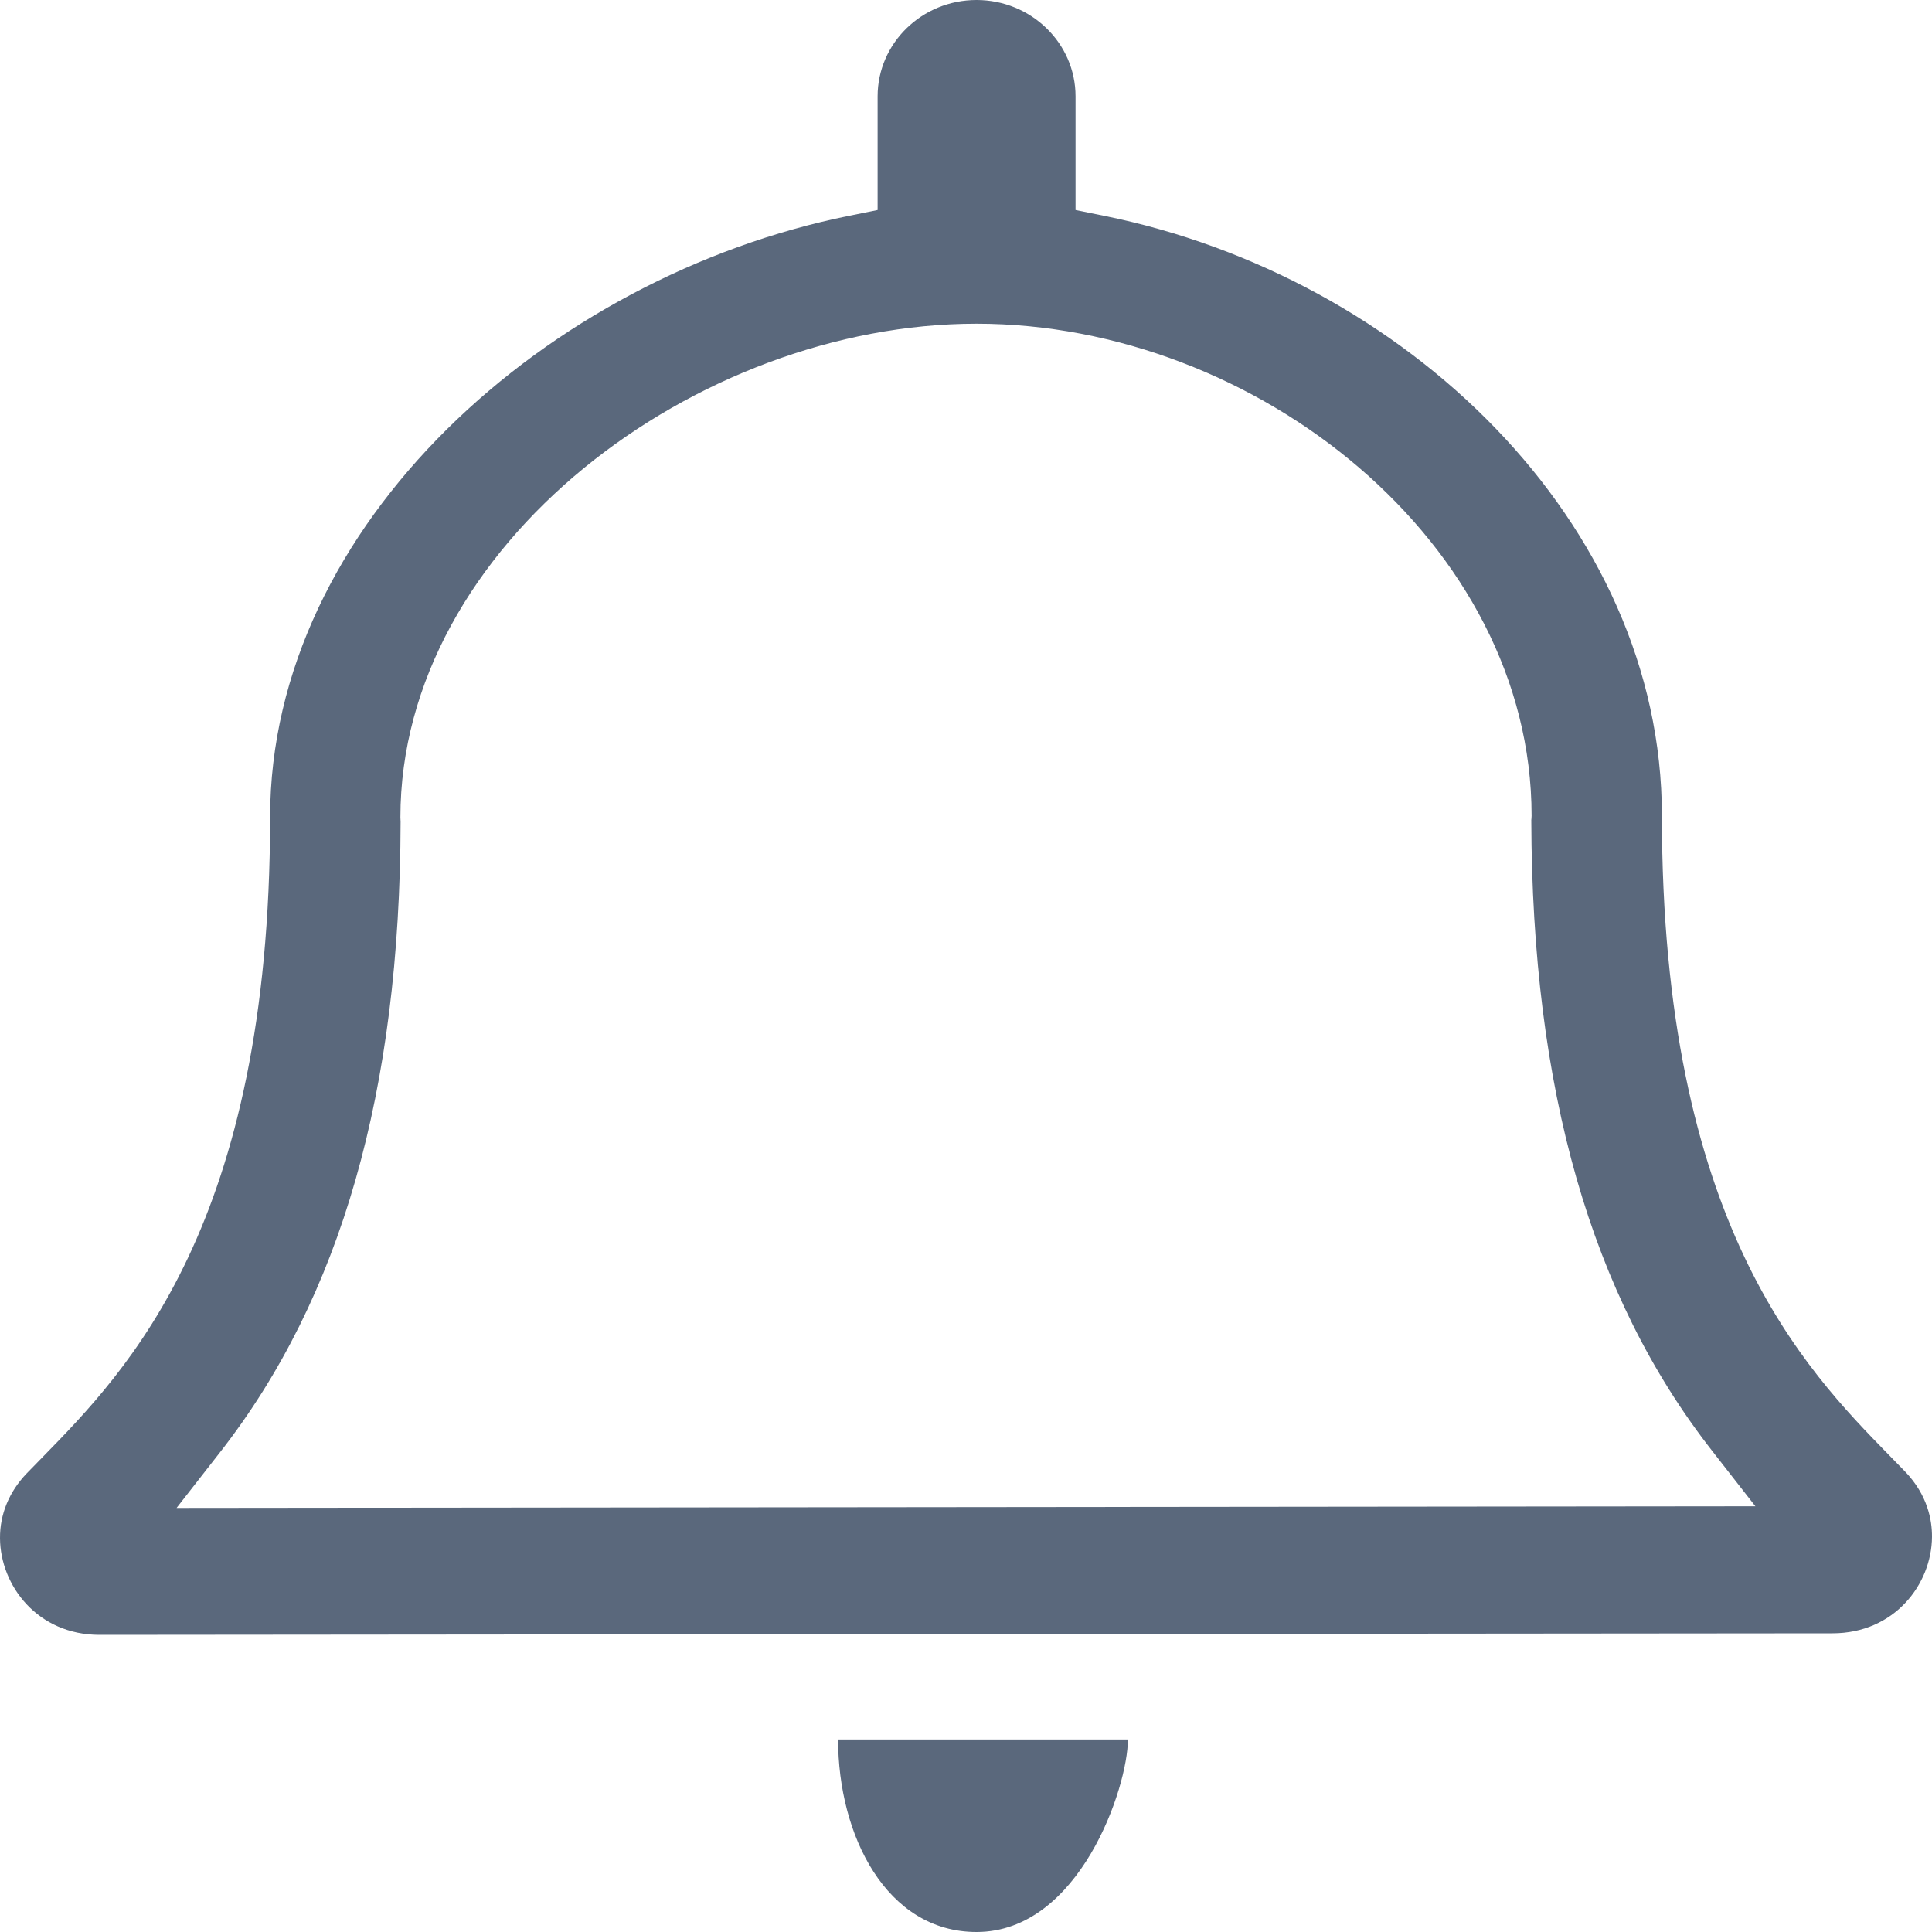
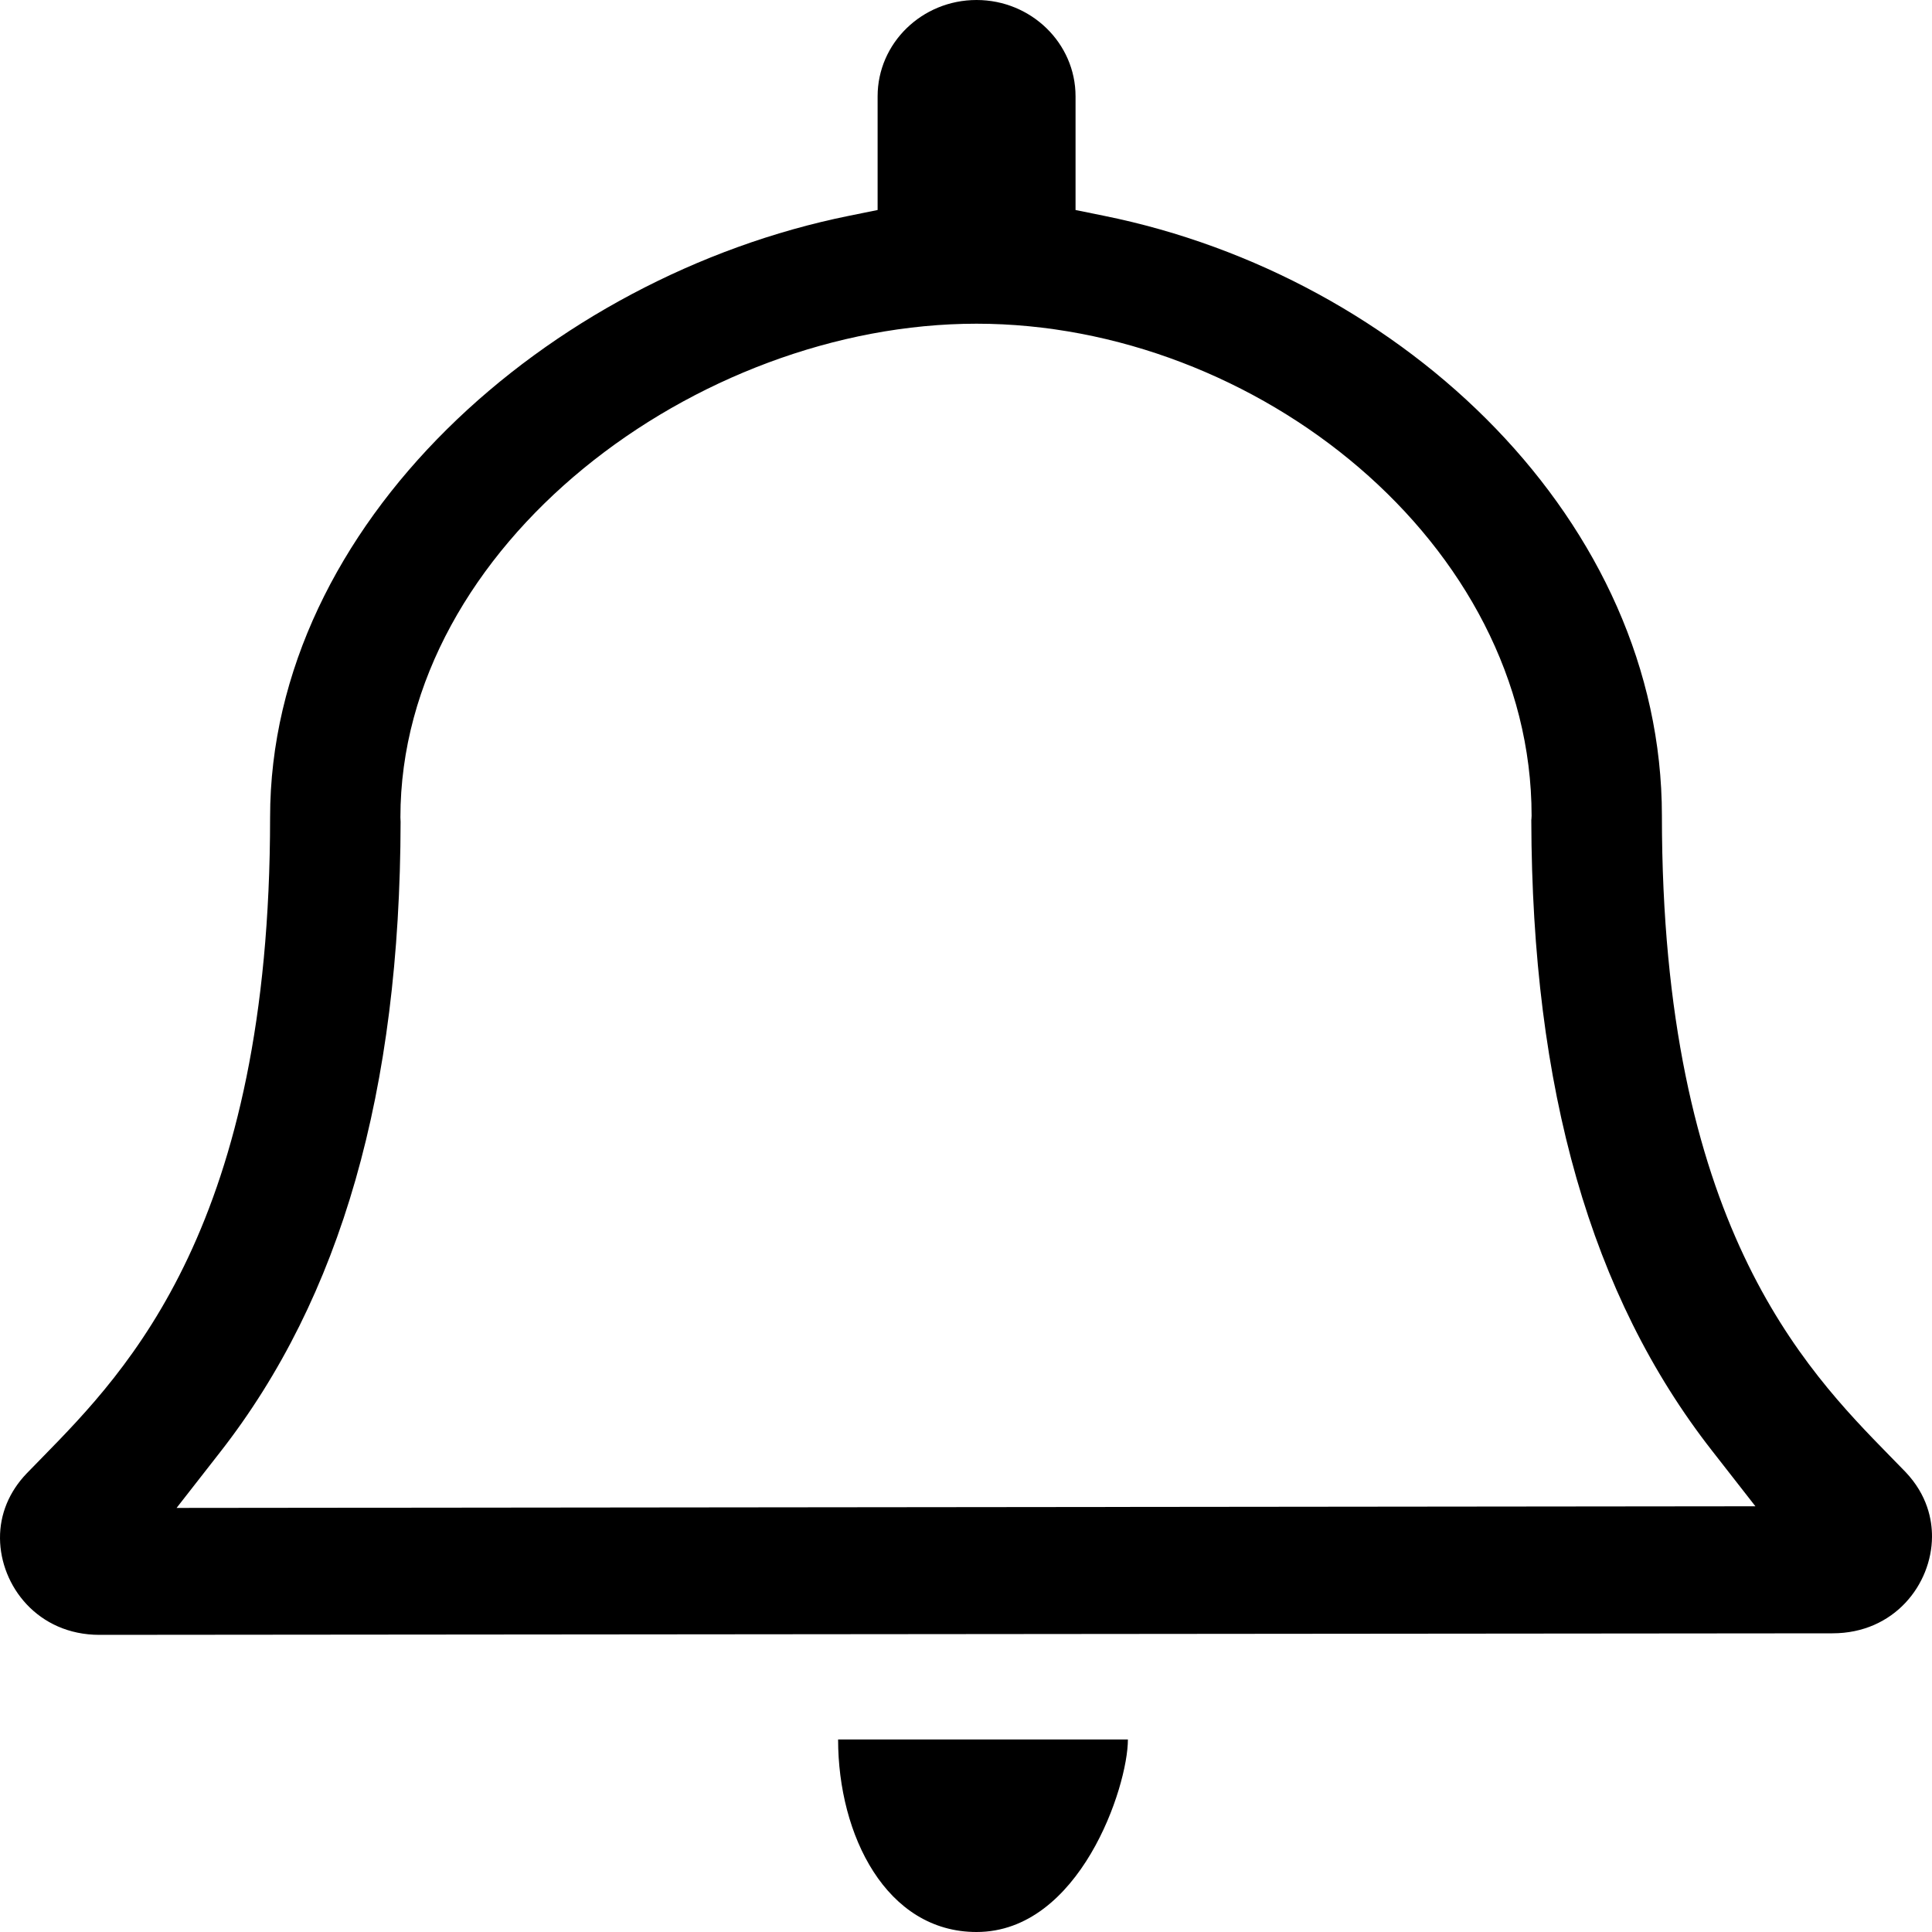
- <svg xmlns="http://www.w3.org/2000/svg" width="20" height="20" viewBox="0 0 20 20" fill="none">
-   <path d="M10.109 20C9.176 20 8.676 19 8.676 18.007H11.676C11.676 18.5 11.176 20 10.109 20ZM1.03 16.924C0.39 16.924 0.004 16.416 2.34866e-05 15.925C-0.002 15.676 0.094 15.443 0.276 15.253C0.328 15.199 0.382 15.144 0.439 15.086C1.32 14.185 2.796 12.677 2.796 8.462C2.796 5.424 5.677 2.863 8.789 2.234L9.085 2.174V0.997C9.085 0.447 9.544 0 10.109 0C10.674 0 11.134 0.447 11.134 0.997V2.174L11.429 2.234C14.542 2.863 17.204 5.407 17.204 8.445C17.204 12.659 18.68 14.168 19.561 15.069C19.618 15.127 19.672 15.182 19.724 15.236C19.954 15.477 20.001 15.735 20 15.909C19.997 16.4 19.611 16.908 18.97 16.908L1.03 16.924ZM4.147 8.507C4.141 11.295 3.53 13.43 2.28 15.031L1.828 15.61L18.172 15.593L17.72 15.014C16.47 13.413 15.859 11.279 15.852 8.49C15.852 8.49 15.855 8.462 15.855 8.445C15.855 5.627 13.008 3.351 10.109 3.351C7.21 3.351 4.145 5.644 4.145 8.462C4.145 8.479 4.146 8.495 4.147 8.507Z" fill="#5A687C" />
+ <svg xmlns="http://www.w3.org/2000/svg" width="100%" height="100%" viewBox="0 0 20 20" fill="currentColor">
+   <path d="M10.109 20C9.176 20 8.676 19 8.676 18.007H11.676C11.676 18.5 11.176 20 10.109 20ZM1.03 16.924C0.39 16.924 0.004 16.416 2.34866e-05 15.925C-0.002 15.676 0.094 15.443 0.276 15.253C0.328 15.199 0.382 15.144 0.439 15.086C1.32 14.185 2.796 12.677 2.796 8.462C2.796 5.424 5.677 2.863 8.789 2.234L9.085 2.174V0.997C9.085 0.447 9.544 0 10.109 0C10.674 0 11.134 0.447 11.134 0.997V2.174L11.429 2.234C14.542 2.863 17.204 5.407 17.204 8.445C17.204 12.659 18.68 14.168 19.561 15.069C19.618 15.127 19.672 15.182 19.724 15.236C19.954 15.477 20.001 15.735 20 15.909C19.997 16.4 19.611 16.908 18.97 16.908L1.03 16.924ZM4.147 8.507C4.141 11.295 3.53 13.43 2.28 15.031L1.828 15.61L18.172 15.593L17.72 15.014C16.47 13.413 15.859 11.279 15.852 8.49C15.852 8.49 15.855 8.462 15.855 8.445C15.855 5.627 13.008 3.351 10.109 3.351C7.21 3.351 4.145 5.644 4.145 8.462C4.145 8.479 4.146 8.495 4.147 8.507Z" />
</svg>
